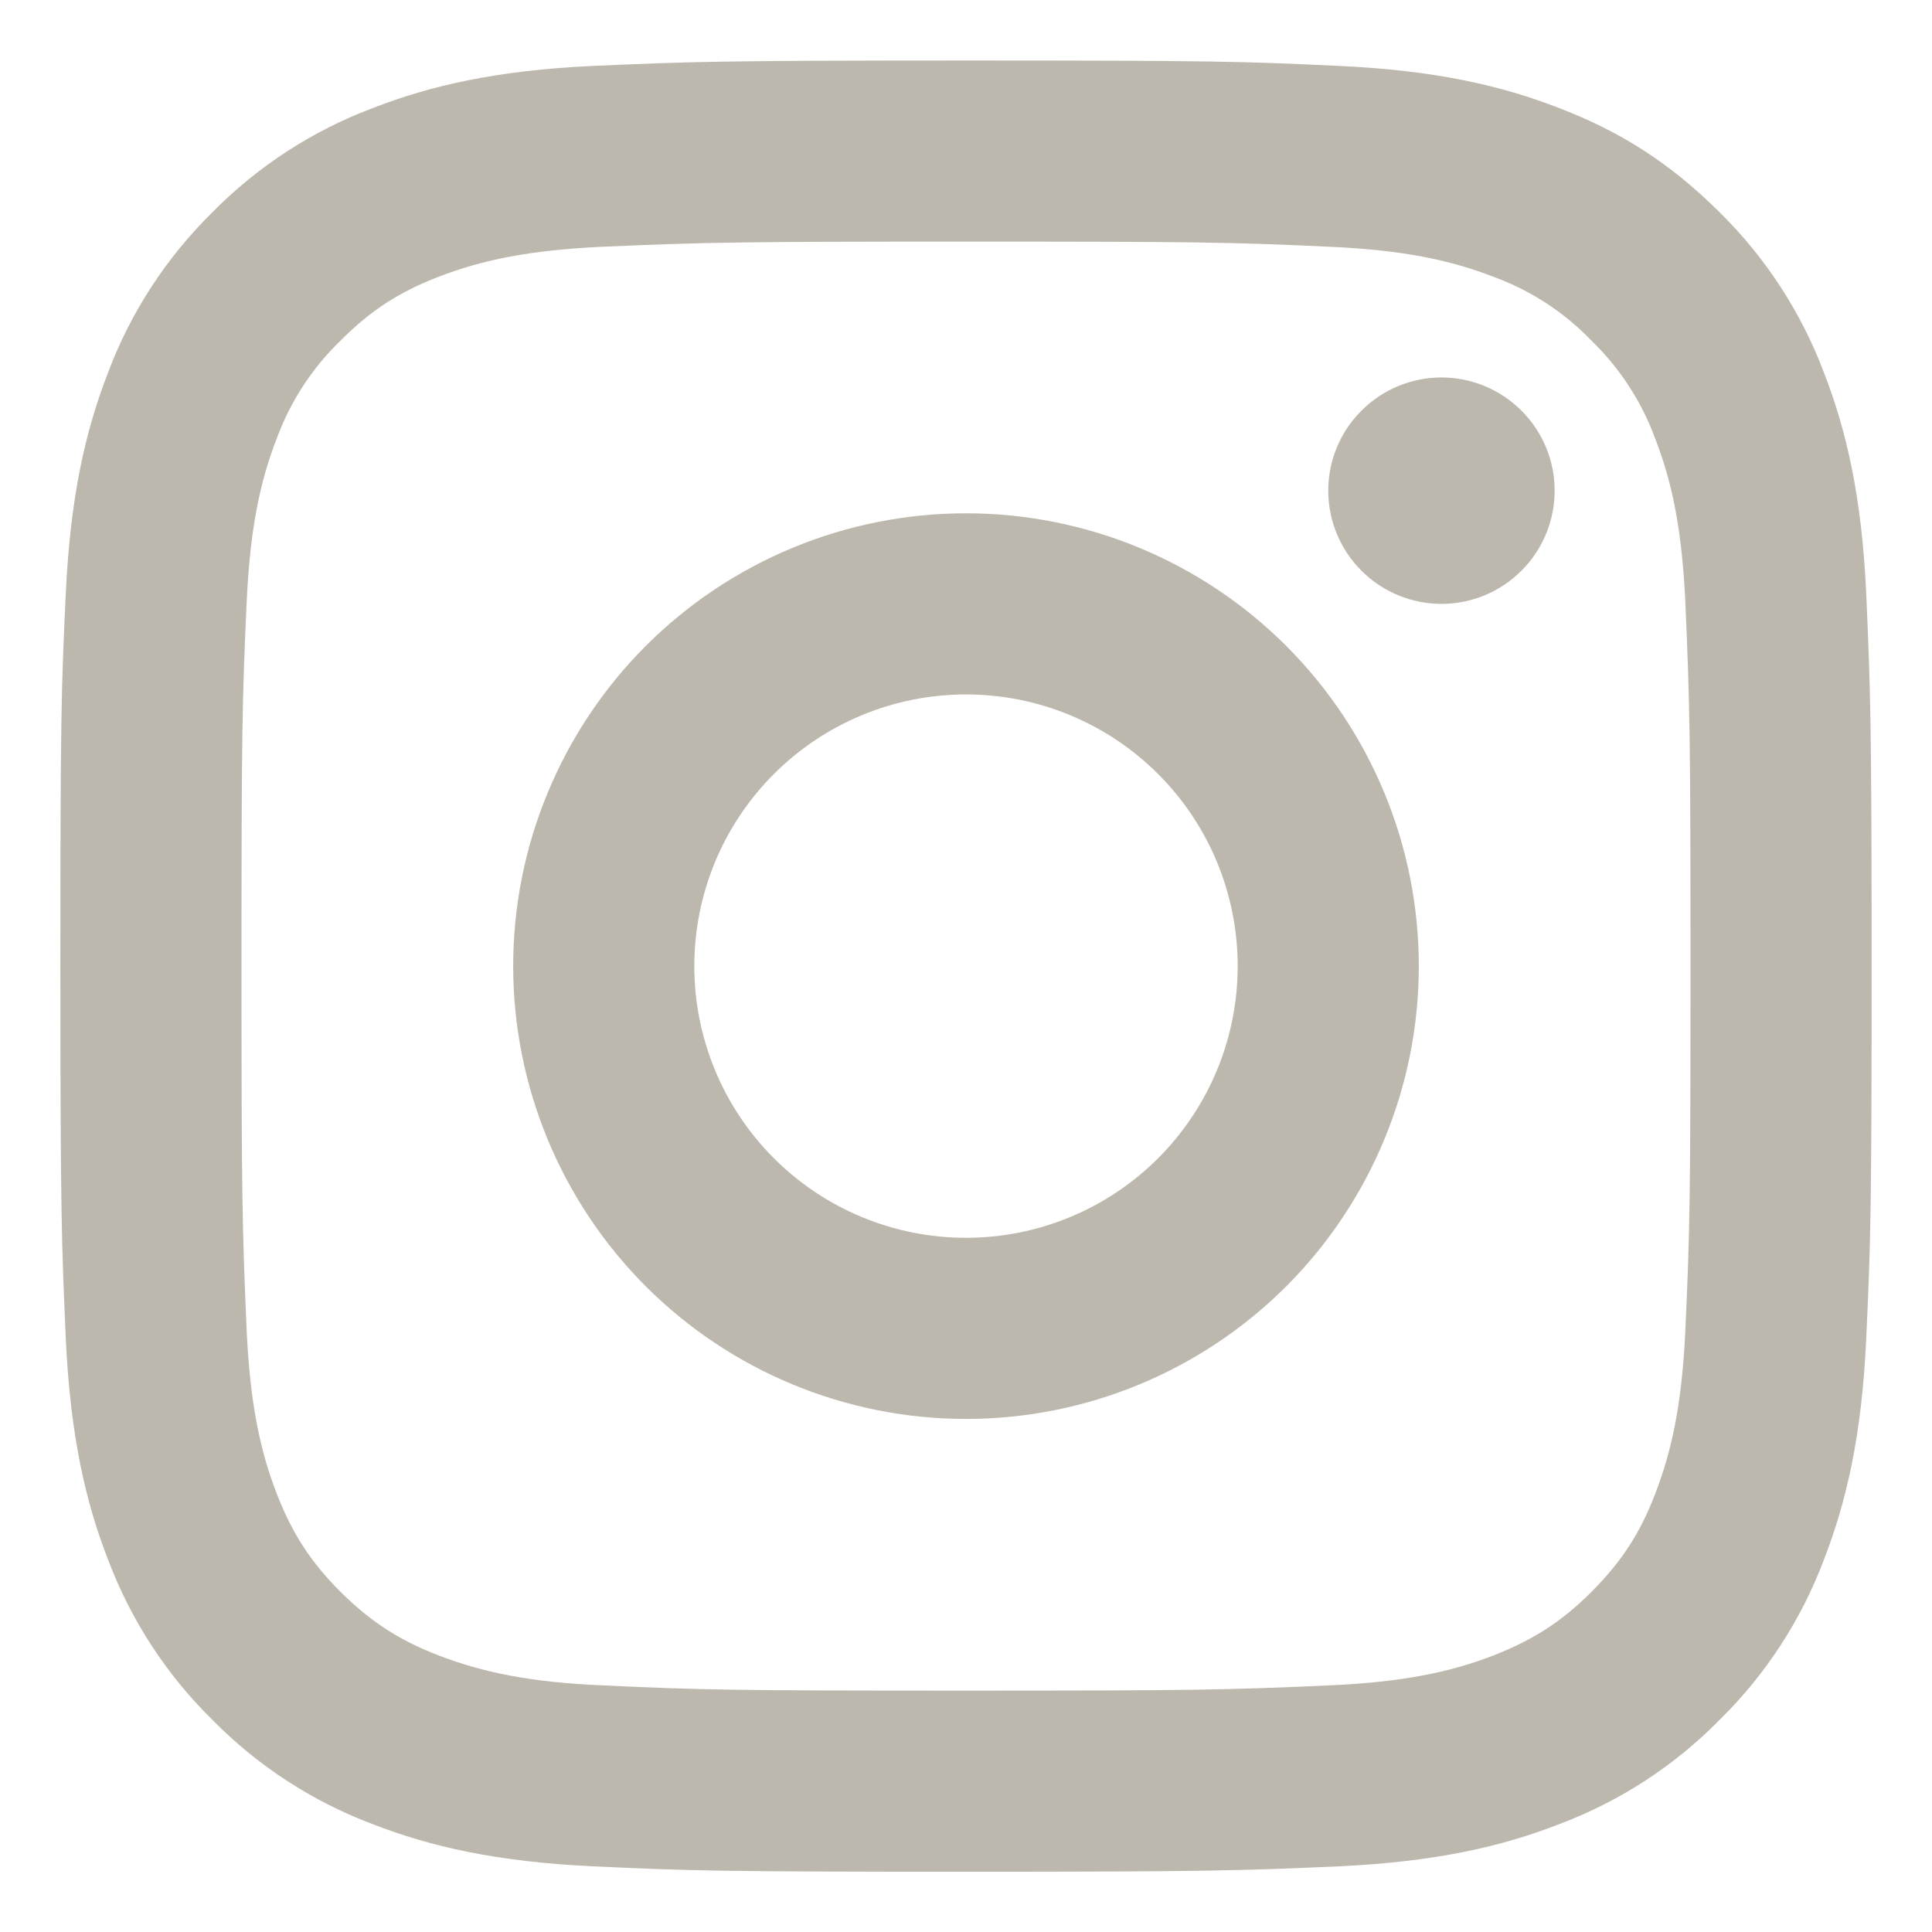
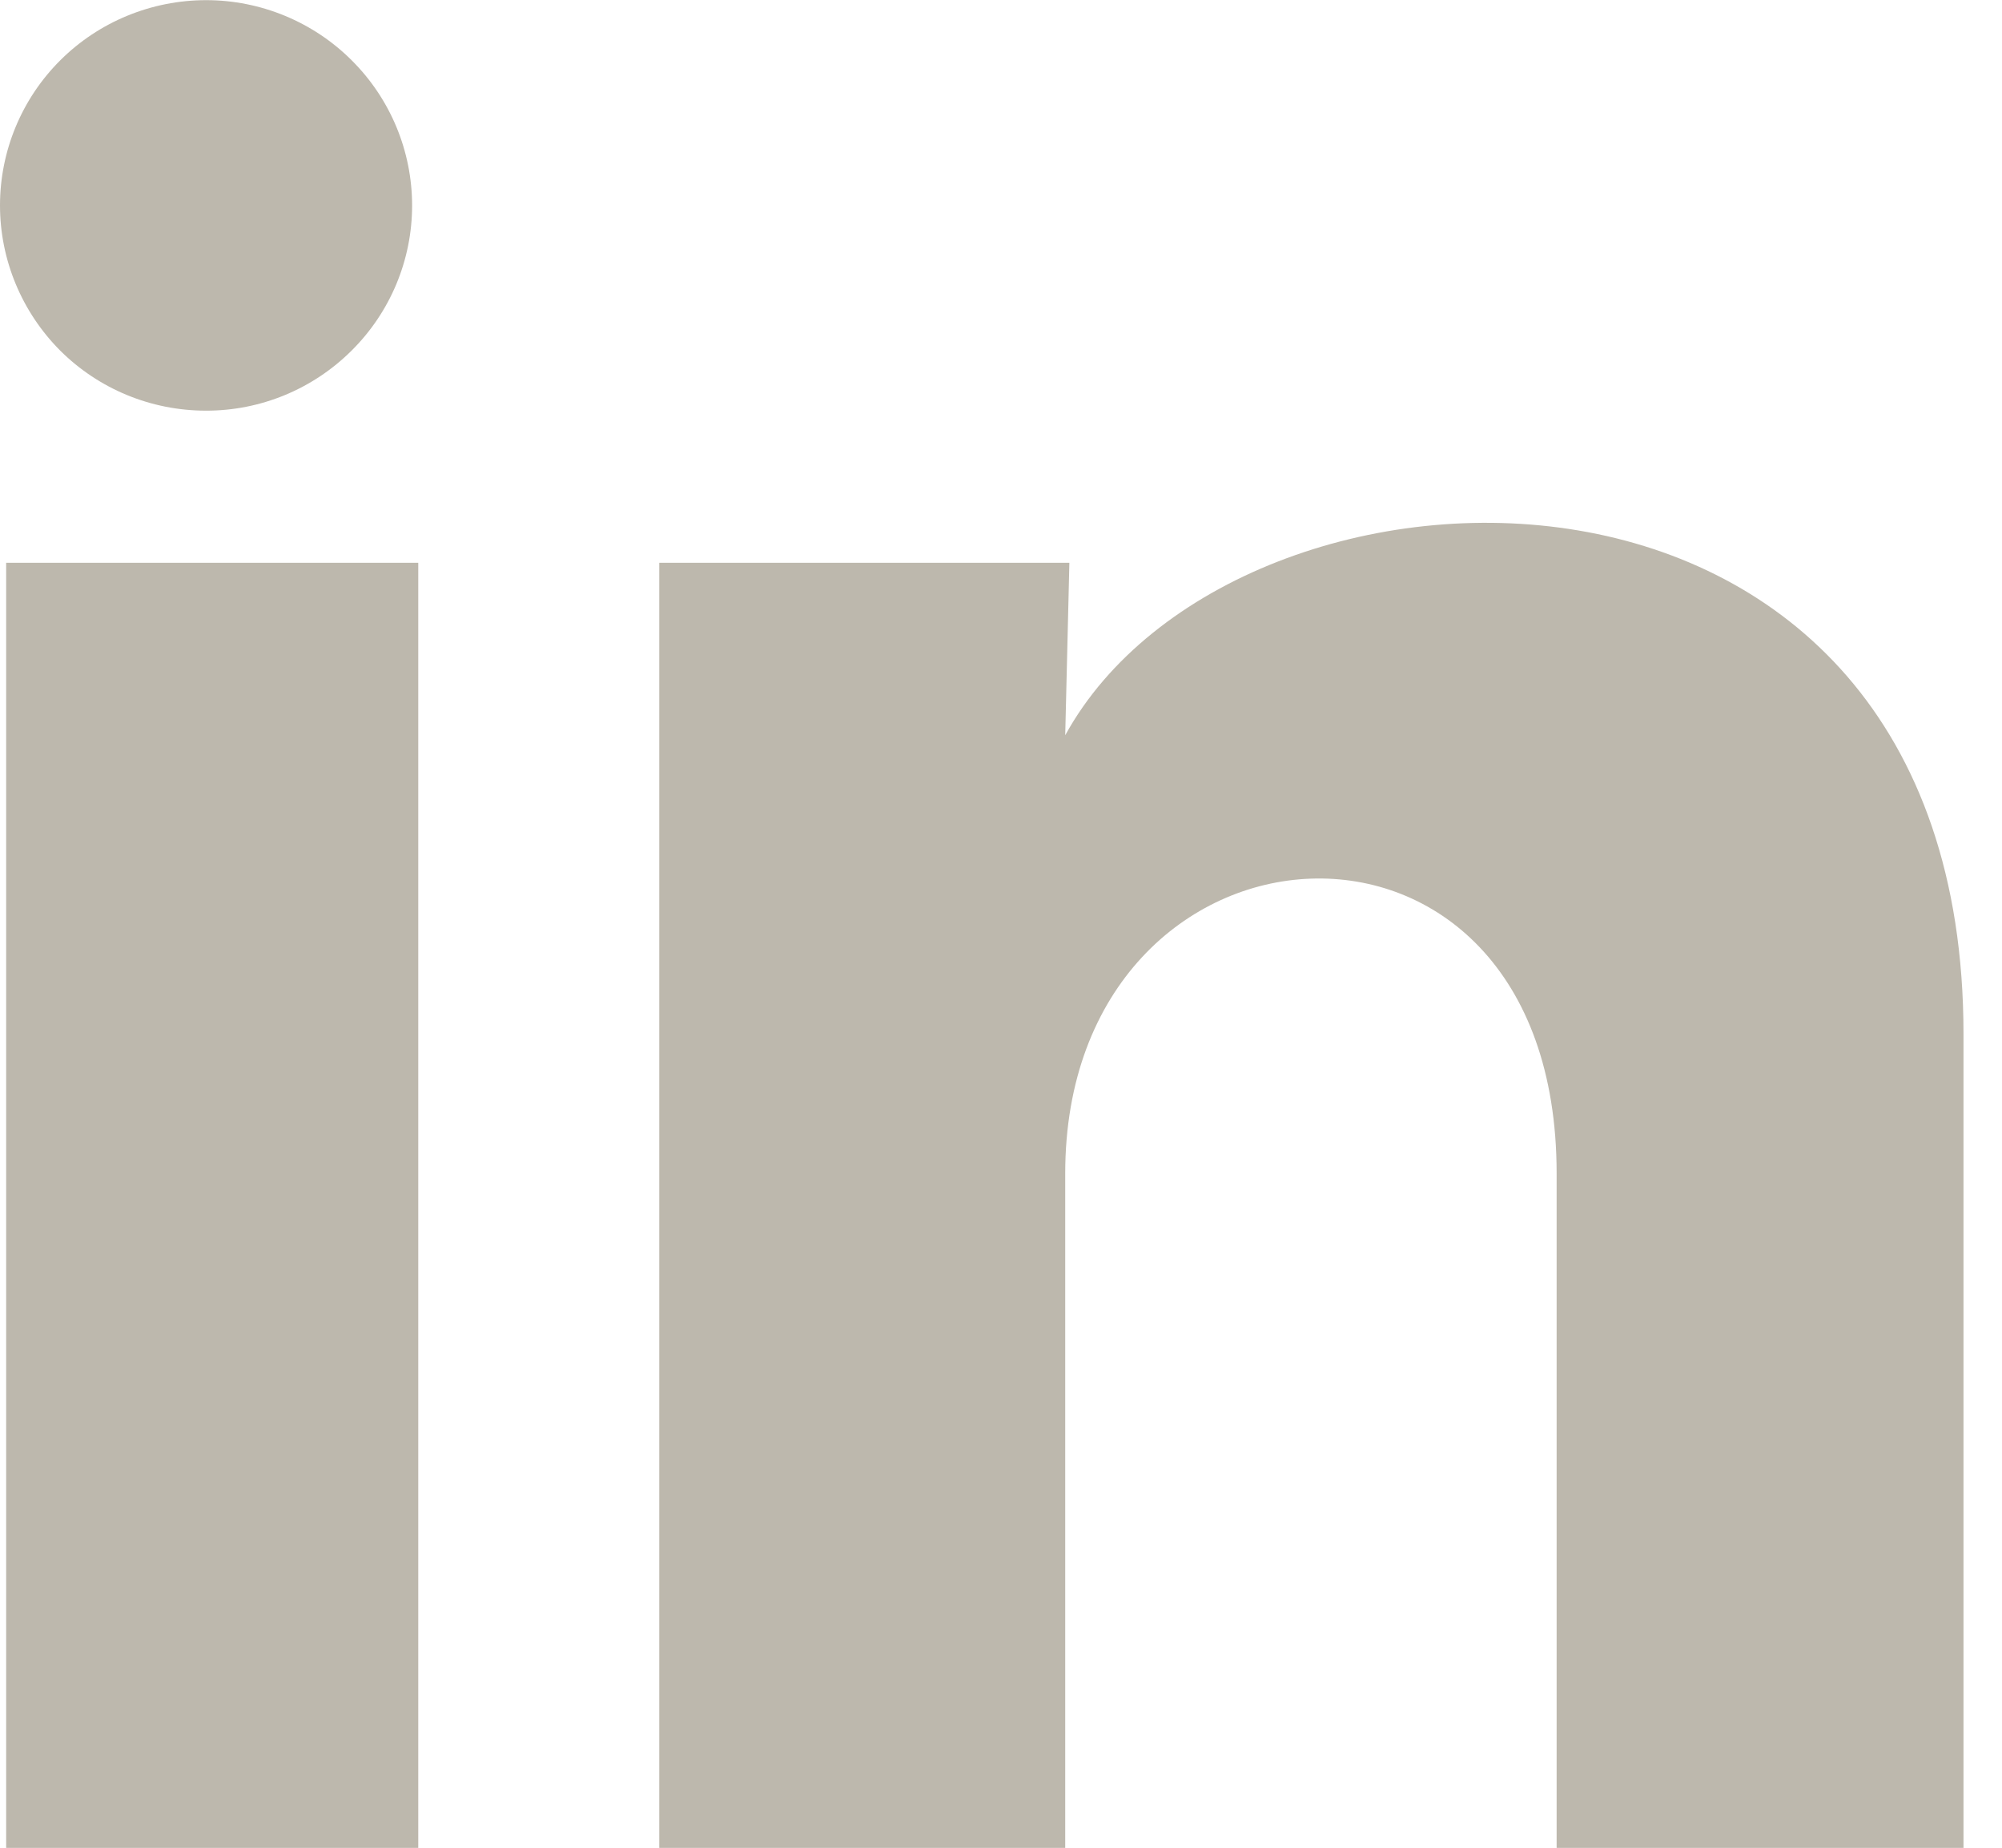
- <svg xmlns="http://www.w3.org/2000/svg" width="16" height="16" viewBox="0 0 16 16" fill="none">
-   <path d="M8 5.751C7.403 5.751 6.831 5.988 6.409 6.41C5.987 6.832 5.75 7.404 5.75 8.001C5.75 8.598 5.987 9.17 6.409 9.592C6.831 10.014 7.403 10.251 8 10.251C8.597 10.251 9.169 10.014 9.591 9.592C10.013 9.17 10.25 8.598 10.25 8.001C10.25 7.404 10.013 6.832 9.591 6.41C9.169 5.988 8.597 5.751 8 5.751ZM8 4.251C8.995 4.251 9.948 4.646 10.652 5.349C11.355 6.053 11.75 7.006 11.75 8.001C11.75 8.995 11.355 9.949 10.652 10.653C9.948 11.356 8.995 11.751 8 11.751C7.005 11.751 6.052 11.356 5.348 10.653C4.645 9.949 4.25 8.995 4.25 8.001C4.25 7.006 4.645 6.053 5.348 5.349C6.052 4.646 7.005 4.251 8 4.251ZM12.875 4.063C12.875 4.312 12.776 4.551 12.6 4.726C12.425 4.902 12.186 5.001 11.938 5.001C11.689 5.001 11.45 4.902 11.275 4.726C11.099 4.551 11 4.312 11 4.063C11 3.815 11.099 3.576 11.275 3.401C11.45 3.225 11.689 3.126 11.938 3.126C12.186 3.126 12.425 3.225 12.6 3.401C12.776 3.576 12.875 3.815 12.875 4.063ZM8 2.001C6.144 2.001 5.841 2.006 4.978 2.044C4.39 2.072 3.996 2.151 3.63 2.293C3.304 2.419 3.07 2.57 2.82 2.821C2.585 3.048 2.405 3.324 2.292 3.631C2.149 3.998 2.071 4.392 2.043 4.979C2.005 5.807 2 6.097 2 8.001C2 9.857 2.005 10.159 2.043 11.023C2.071 11.61 2.15 12.005 2.292 12.37C2.419 12.697 2.569 12.931 2.818 13.181C3.071 13.432 3.306 13.583 3.628 13.708C3.999 13.851 4.393 13.931 4.978 13.957C5.806 13.996 6.096 14.001 8 14.001C9.855 14.001 10.159 13.996 11.022 13.957C11.608 13.93 12.004 13.851 12.37 13.709C12.694 13.582 12.931 13.432 13.18 13.183C13.432 12.93 13.583 12.695 13.707 12.373C13.85 12.003 13.93 11.608 13.957 11.023C13.995 10.195 14 9.905 14 8.001C14 6.146 13.995 5.842 13.957 4.979C13.929 4.393 13.85 3.997 13.707 3.631C13.595 3.325 13.414 3.048 13.18 2.821C12.954 2.586 12.677 2.405 12.37 2.293C12.003 2.15 11.608 2.071 11.022 2.044C10.194 2.005 9.904 2.001 8 2.001ZM8 0.501C10.038 0.501 10.292 0.508 11.091 0.546C11.89 0.583 12.434 0.709 12.912 0.895C13.408 1.085 13.825 1.343 14.242 1.759C14.623 2.134 14.918 2.588 15.106 3.088C15.291 3.566 15.418 4.111 15.455 4.909C15.49 5.709 15.5 5.963 15.5 8.001C15.5 10.039 15.492 10.293 15.455 11.092C15.418 11.891 15.291 12.435 15.106 12.914C14.918 13.414 14.623 13.868 14.242 14.242C13.867 14.624 13.413 14.919 12.912 15.107C12.435 15.293 11.89 15.418 11.091 15.456C10.292 15.491 10.038 15.501 8 15.501C5.962 15.501 5.708 15.493 4.909 15.456C4.11 15.418 3.566 15.293 3.087 15.107C2.587 14.919 2.133 14.624 1.758 14.242C1.377 13.868 1.082 13.414 0.894 12.914C0.708 12.436 0.583 11.891 0.545 11.092C0.51 10.293 0.5 10.039 0.5 8.001C0.5 5.963 0.507 5.709 0.545 4.909C0.583 4.11 0.708 3.567 0.894 3.088C1.081 2.588 1.377 2.134 1.758 1.759C2.133 1.378 2.587 1.083 3.087 0.895C3.566 0.709 4.109 0.583 4.909 0.546C5.708 0.511 5.962 0.501 8 0.501Z" fill="#BDB8AD" />
+ <svg xmlns="http://www.w3.org/2000/svg" width="13" height="12" viewBox="0 0 13 12" fill="none">
+   <path d="M2.676 1.335C2.676 1.689 2.534 2.028 2.283 2.277C2.032 2.527 1.692 2.668 1.337 2.667C0.982 2.667 0.642 2.527 0.391 2.277C0.141 2.026 -0 1.687 1.72385e-07 1.334C0 0.98 0.141 0.641 0.392 0.391C0.643 0.141 0.984 0.001 1.339 0.001C1.693 0.001 2.034 0.142 2.284 0.392C2.535 0.642 2.676 0.981 2.676 1.335ZM2.716 3.655H0.04V12.001H2.716V3.655ZM6.944 3.655H4.281V12.001H6.917V7.621C6.917 5.181 10.108 4.955 10.108 7.621V12.001H12.75V6.715C12.75 2.602 8.027 2.755 6.917 4.775L6.944 3.655Z" fill="#BDB8AD" />
</svg>
